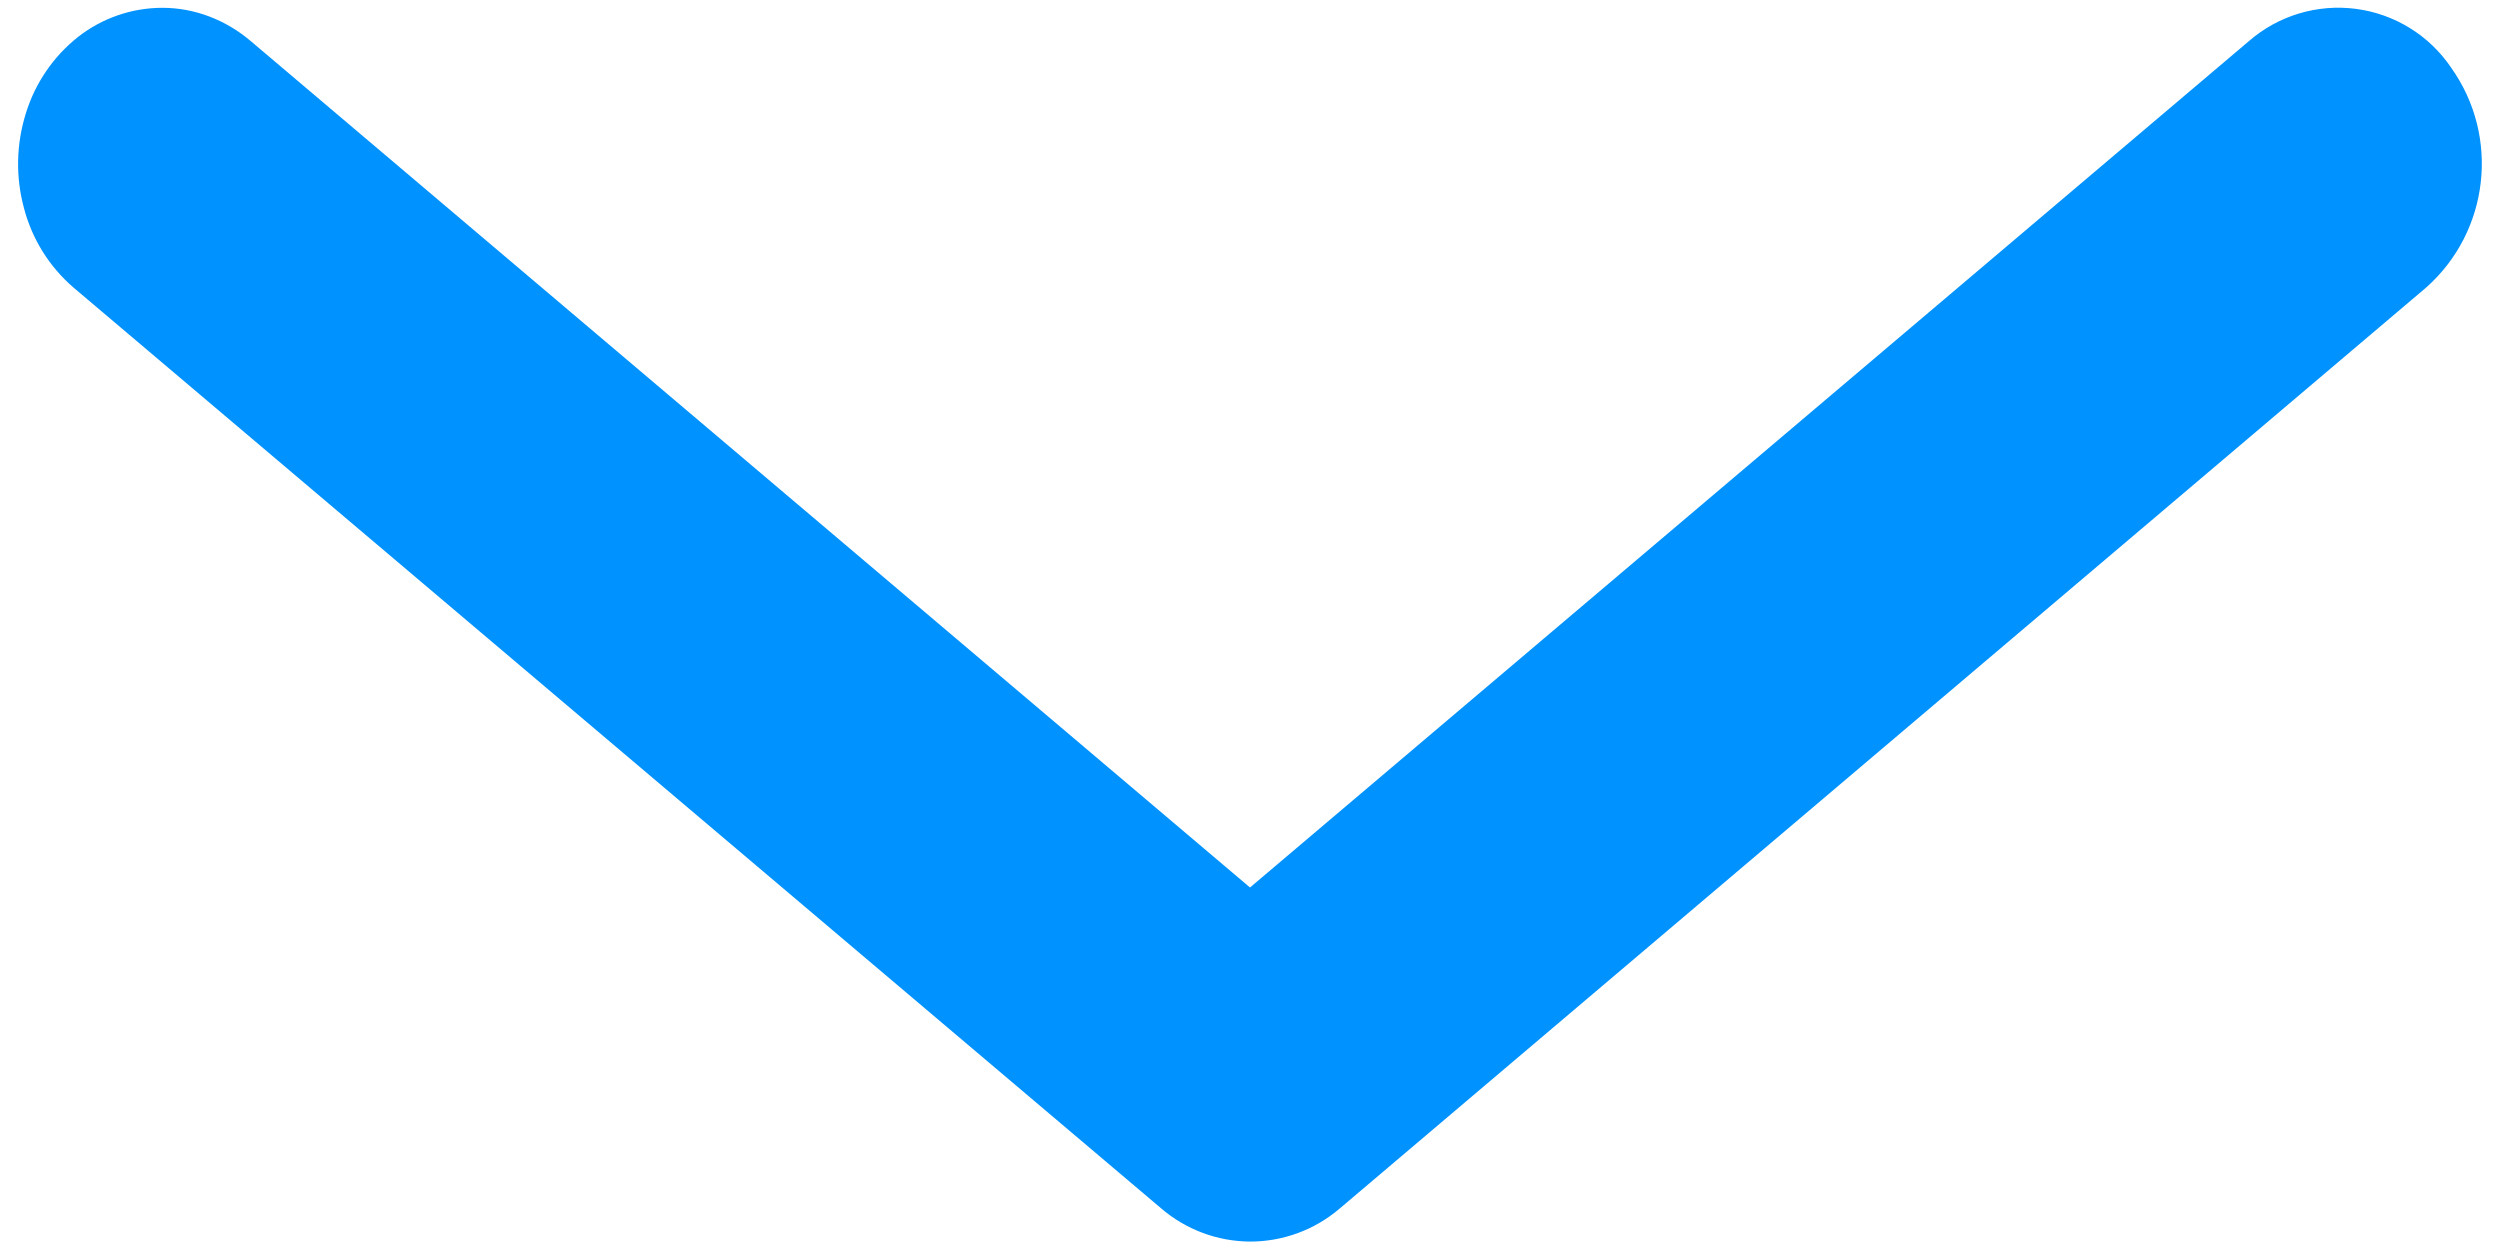
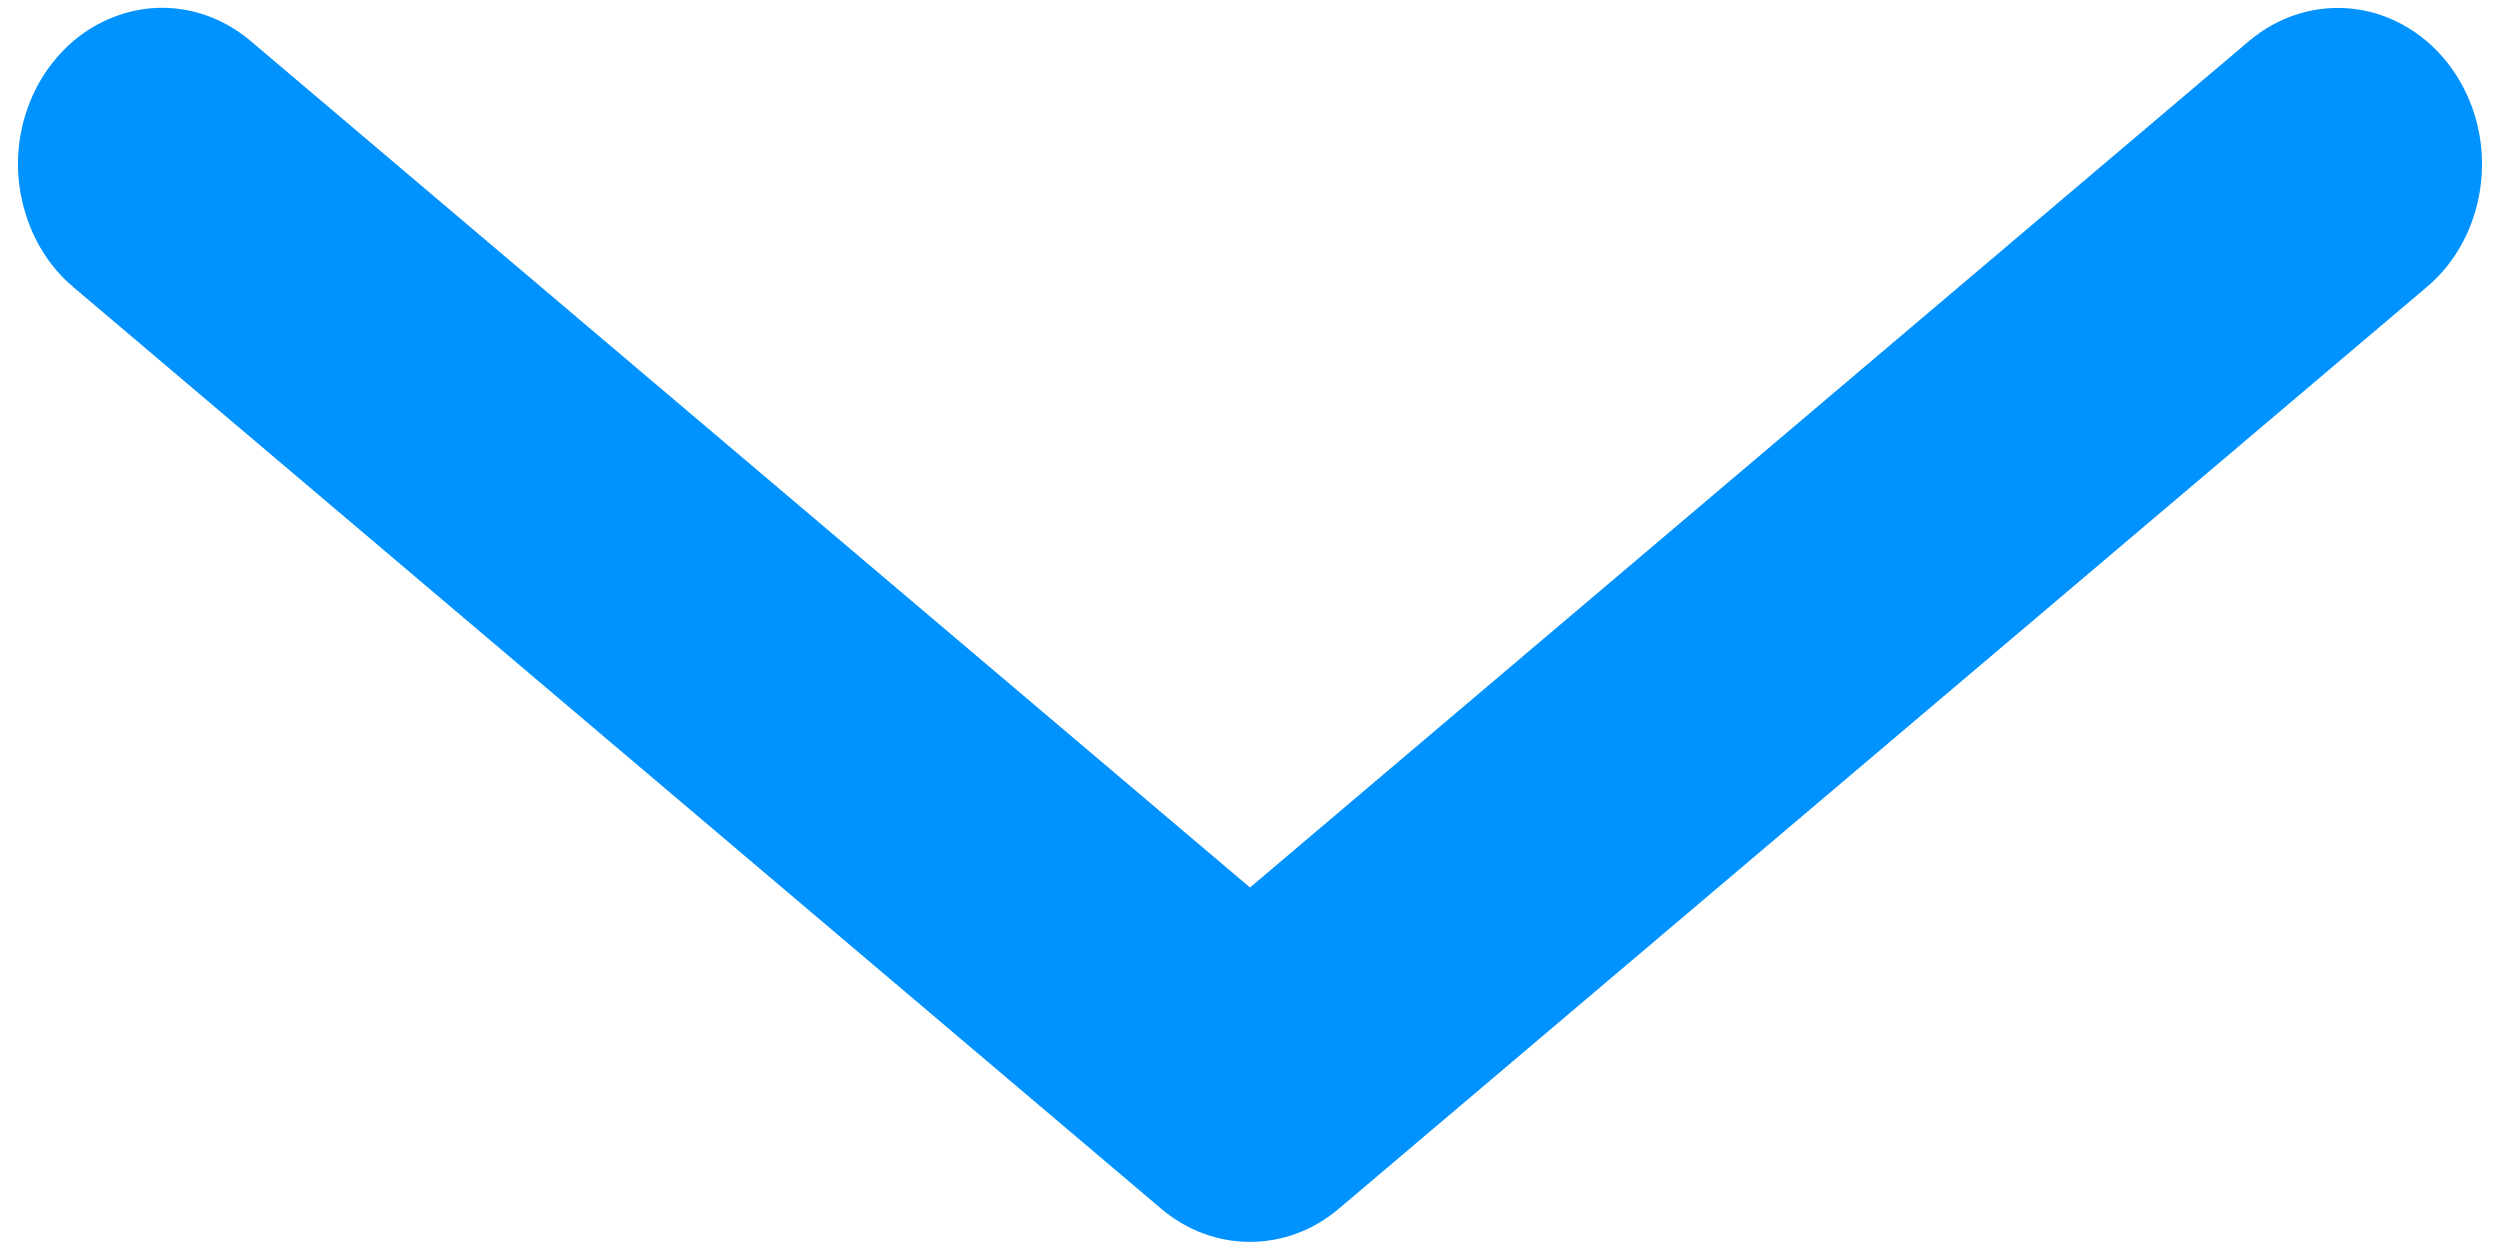
- <svg xmlns="http://www.w3.org/2000/svg" width="8" height="4" fill="none">
-   <path d="M.52.025c.102 0 .202.038.283.107L4 2.84 7.196.132a.436.436 0 0 1 .648.085.53.53 0 0 1-.079.702l-3.48 2.95A.44.44 0 0 1 4 3.973a.44.44 0 0 1-.284-.106L.235.92A.503.503 0 0 1 .077.667.54.54 0 0 1 .083.362.498.498 0 0 1 .25.118.438.438 0 0 1 .52.025z" fill="#0092FF" />
+ <svg xmlns="http://www.w3.org/2000/svg" width="8" height="4" viewBox="0 0 8 4" fill="none">
+   <path d="M0.519 0.025C0.622 0.025 0.722 0.063 0.803 0.132L4 2.84L7.196 0.132C7.293 0.05 7.415 0.013 7.537 0.029C7.658 0.045 7.769 0.113 7.844 0.217C7.92 0.322 7.954 0.455 7.939 0.586C7.924 0.718 7.862 0.838 7.765 0.919L4.284 3.868C4.203 3.937 4.103 3.974 4 3.974C3.897 3.974 3.797 3.937 3.716 3.868L0.235 0.919C0.159 0.855 0.104 0.767 0.077 0.667C0.049 0.567 0.051 0.461 0.083 0.362C0.114 0.264 0.173 0.179 0.251 0.118C0.33 0.058 0.423 0.025 0.519 0.025L0.519 0.025Z" fill="#0092FF" />
</svg>
